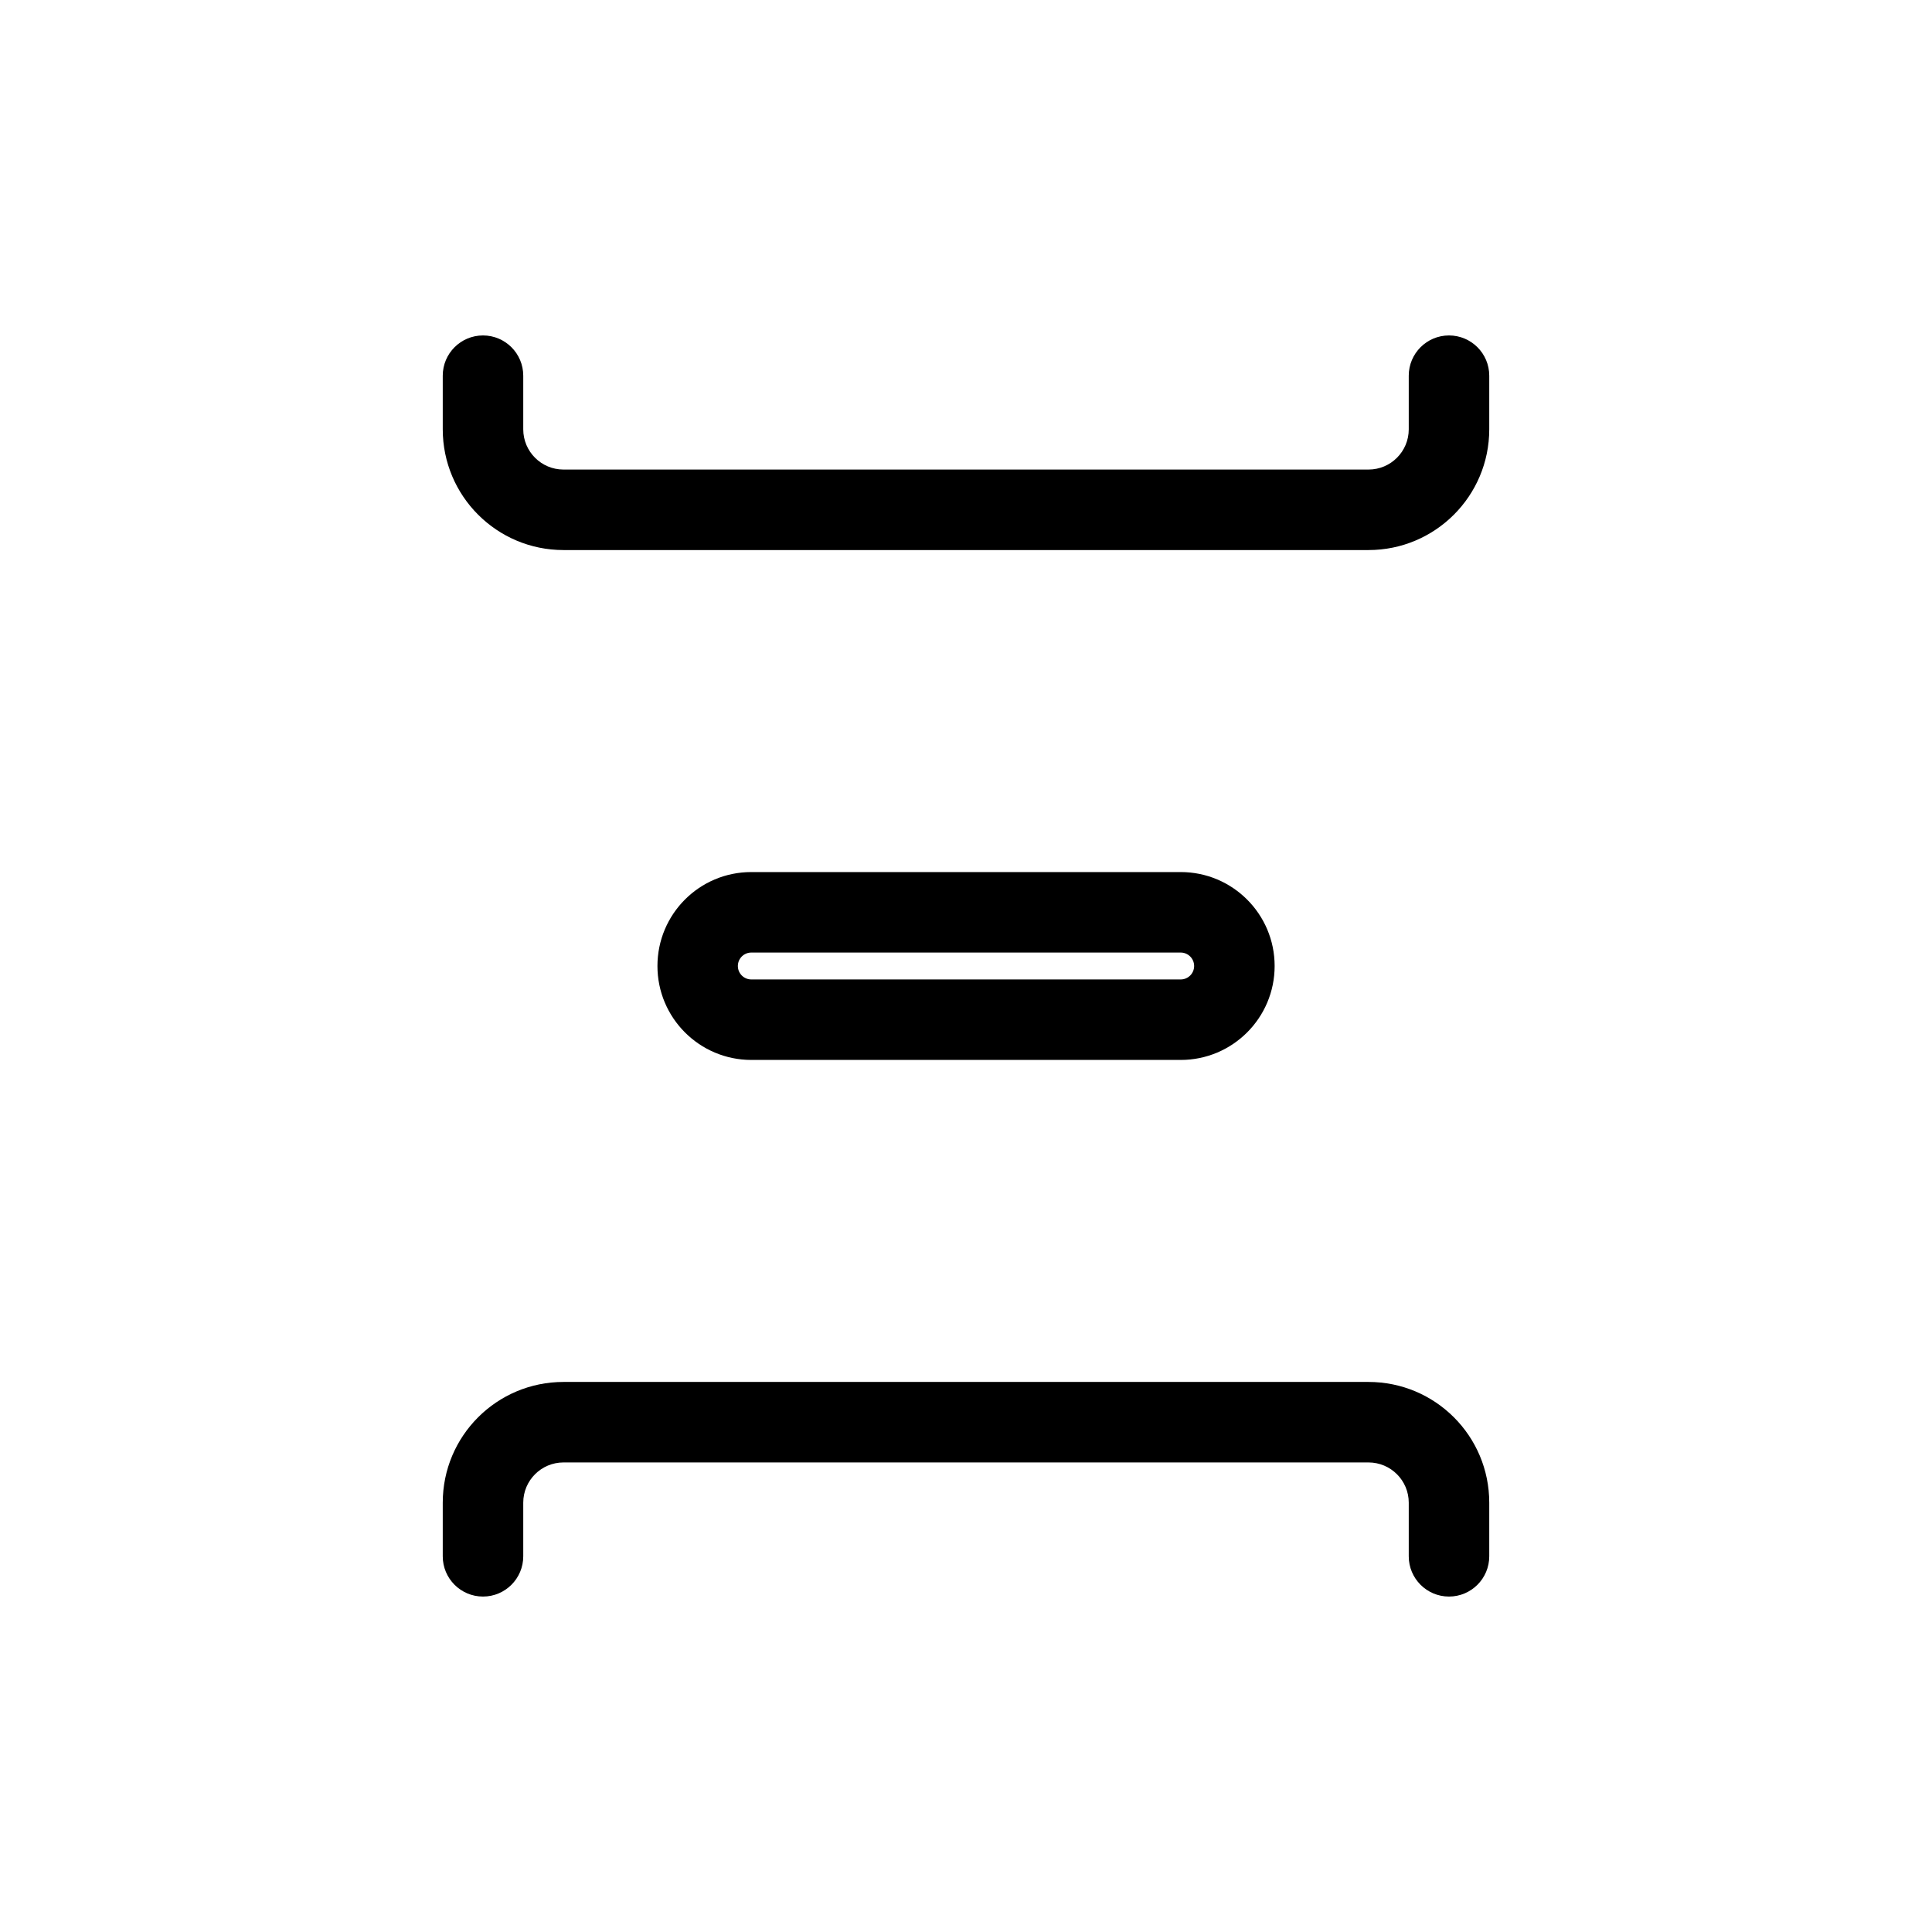
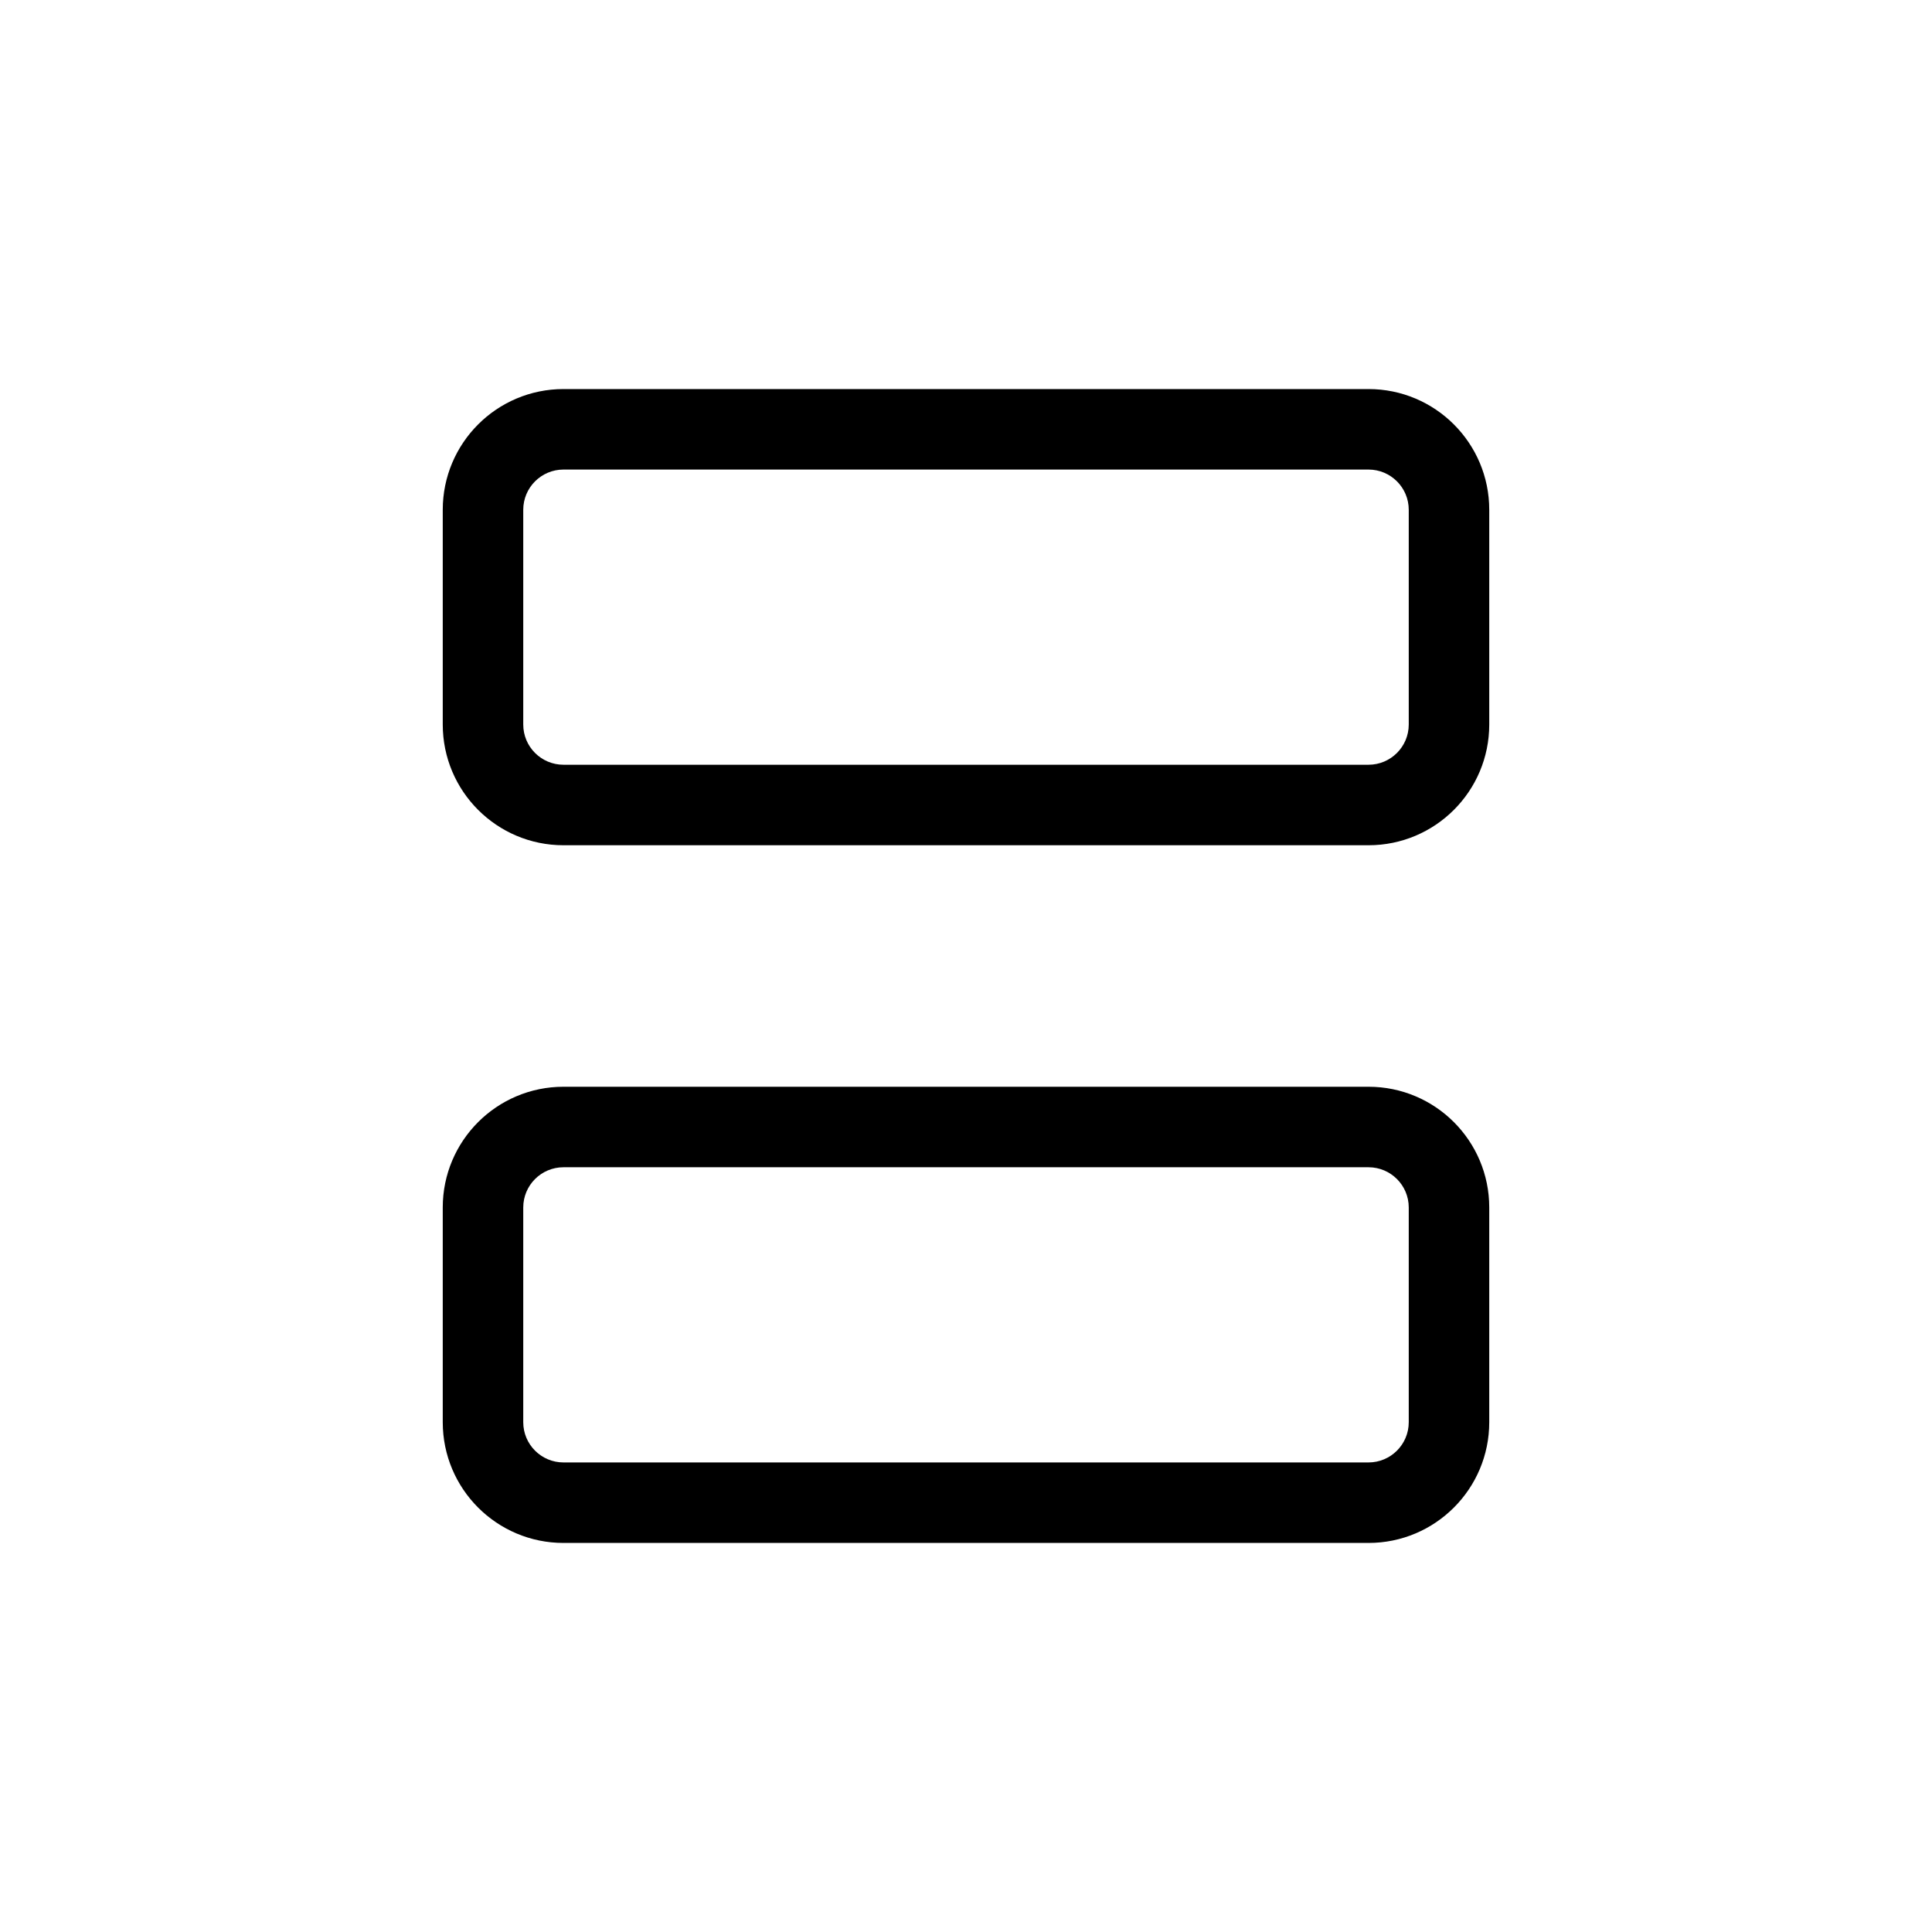
<svg xmlns="http://www.w3.org/2000/svg" width="24" height="24" fill="none" viewBox="0 0 24 24">
-   <path fill="#000" fill-rule="evenodd" d="M6 4.167a.5.5 0 0 1 .5.5v.666a.5.5 0 0 0 .5.5h10a.5.5 0 0 0 .5-.5v-.666a.5.5 0 0 1 1 0v.666a1.5 1.5 0 0 1-1.5 1.5H7a1.5 1.5 0 0 1-1.5-1.5v-.666a.5.5 0 0 1 .5-.5ZM8.167 12c0-.643.52-1.167 1.166-1.167h5.334a1.167 1.167 0 0 1 0 2.334H9.333A1.167 1.167 0 0 1 8.167 12Zm1.166-.167a.167.167 0 0 0 0 .334h5.334a.167.167 0 0 0 0-.334H9.333ZM5.5 18.667c0-.83.672-1.5 1.5-1.5h10c.828 0 1.5.67 1.5 1.5v.666a.5.5 0 0 1-1 0v-.666a.5.5 0 0 0-.5-.5H7a.5.5 0 0 0-.5.5v.666a.5.5 0 0 1-1 0v-.666Z" clip-rule="evenodd" />
+   <path fill="#000" fill-rule="evenodd" d="M5.5 6.333a1.5 1.5 0 0 1 1.5-1.5h10a1.5 1.5 0 0 1 1.5 1.5V9a1.5 1.5 0 0 1-1.5 1.5H7A1.5 1.5 0 0 1 5.5 9V6.333Zm1.5-.5a.5.5 0 0 0-.5.5V9a.5.5 0 0 0 .5.5h10a.5.5 0 0 0 .5-.5V6.333a.5.5 0 0 0-.5-.5H7ZM5.5 15A1.5 1.5 0 0 1 7 13.5h10a1.5 1.5 0 0 1 1.5 1.5v2.667a1.5 1.5 0 0 1-1.5 1.5H7a1.5 1.5 0 0 1-1.5-1.5V15Zm1.5-.5a.5.5 0 0 0-.5.5v2.667a.5.5 0 0 0 .5.5h10a.5.5 0 0 0 .5-.5V15a.5.5 0 0 0-.5-.5H7Z" clip-rule="evenodd" />
</svg>
